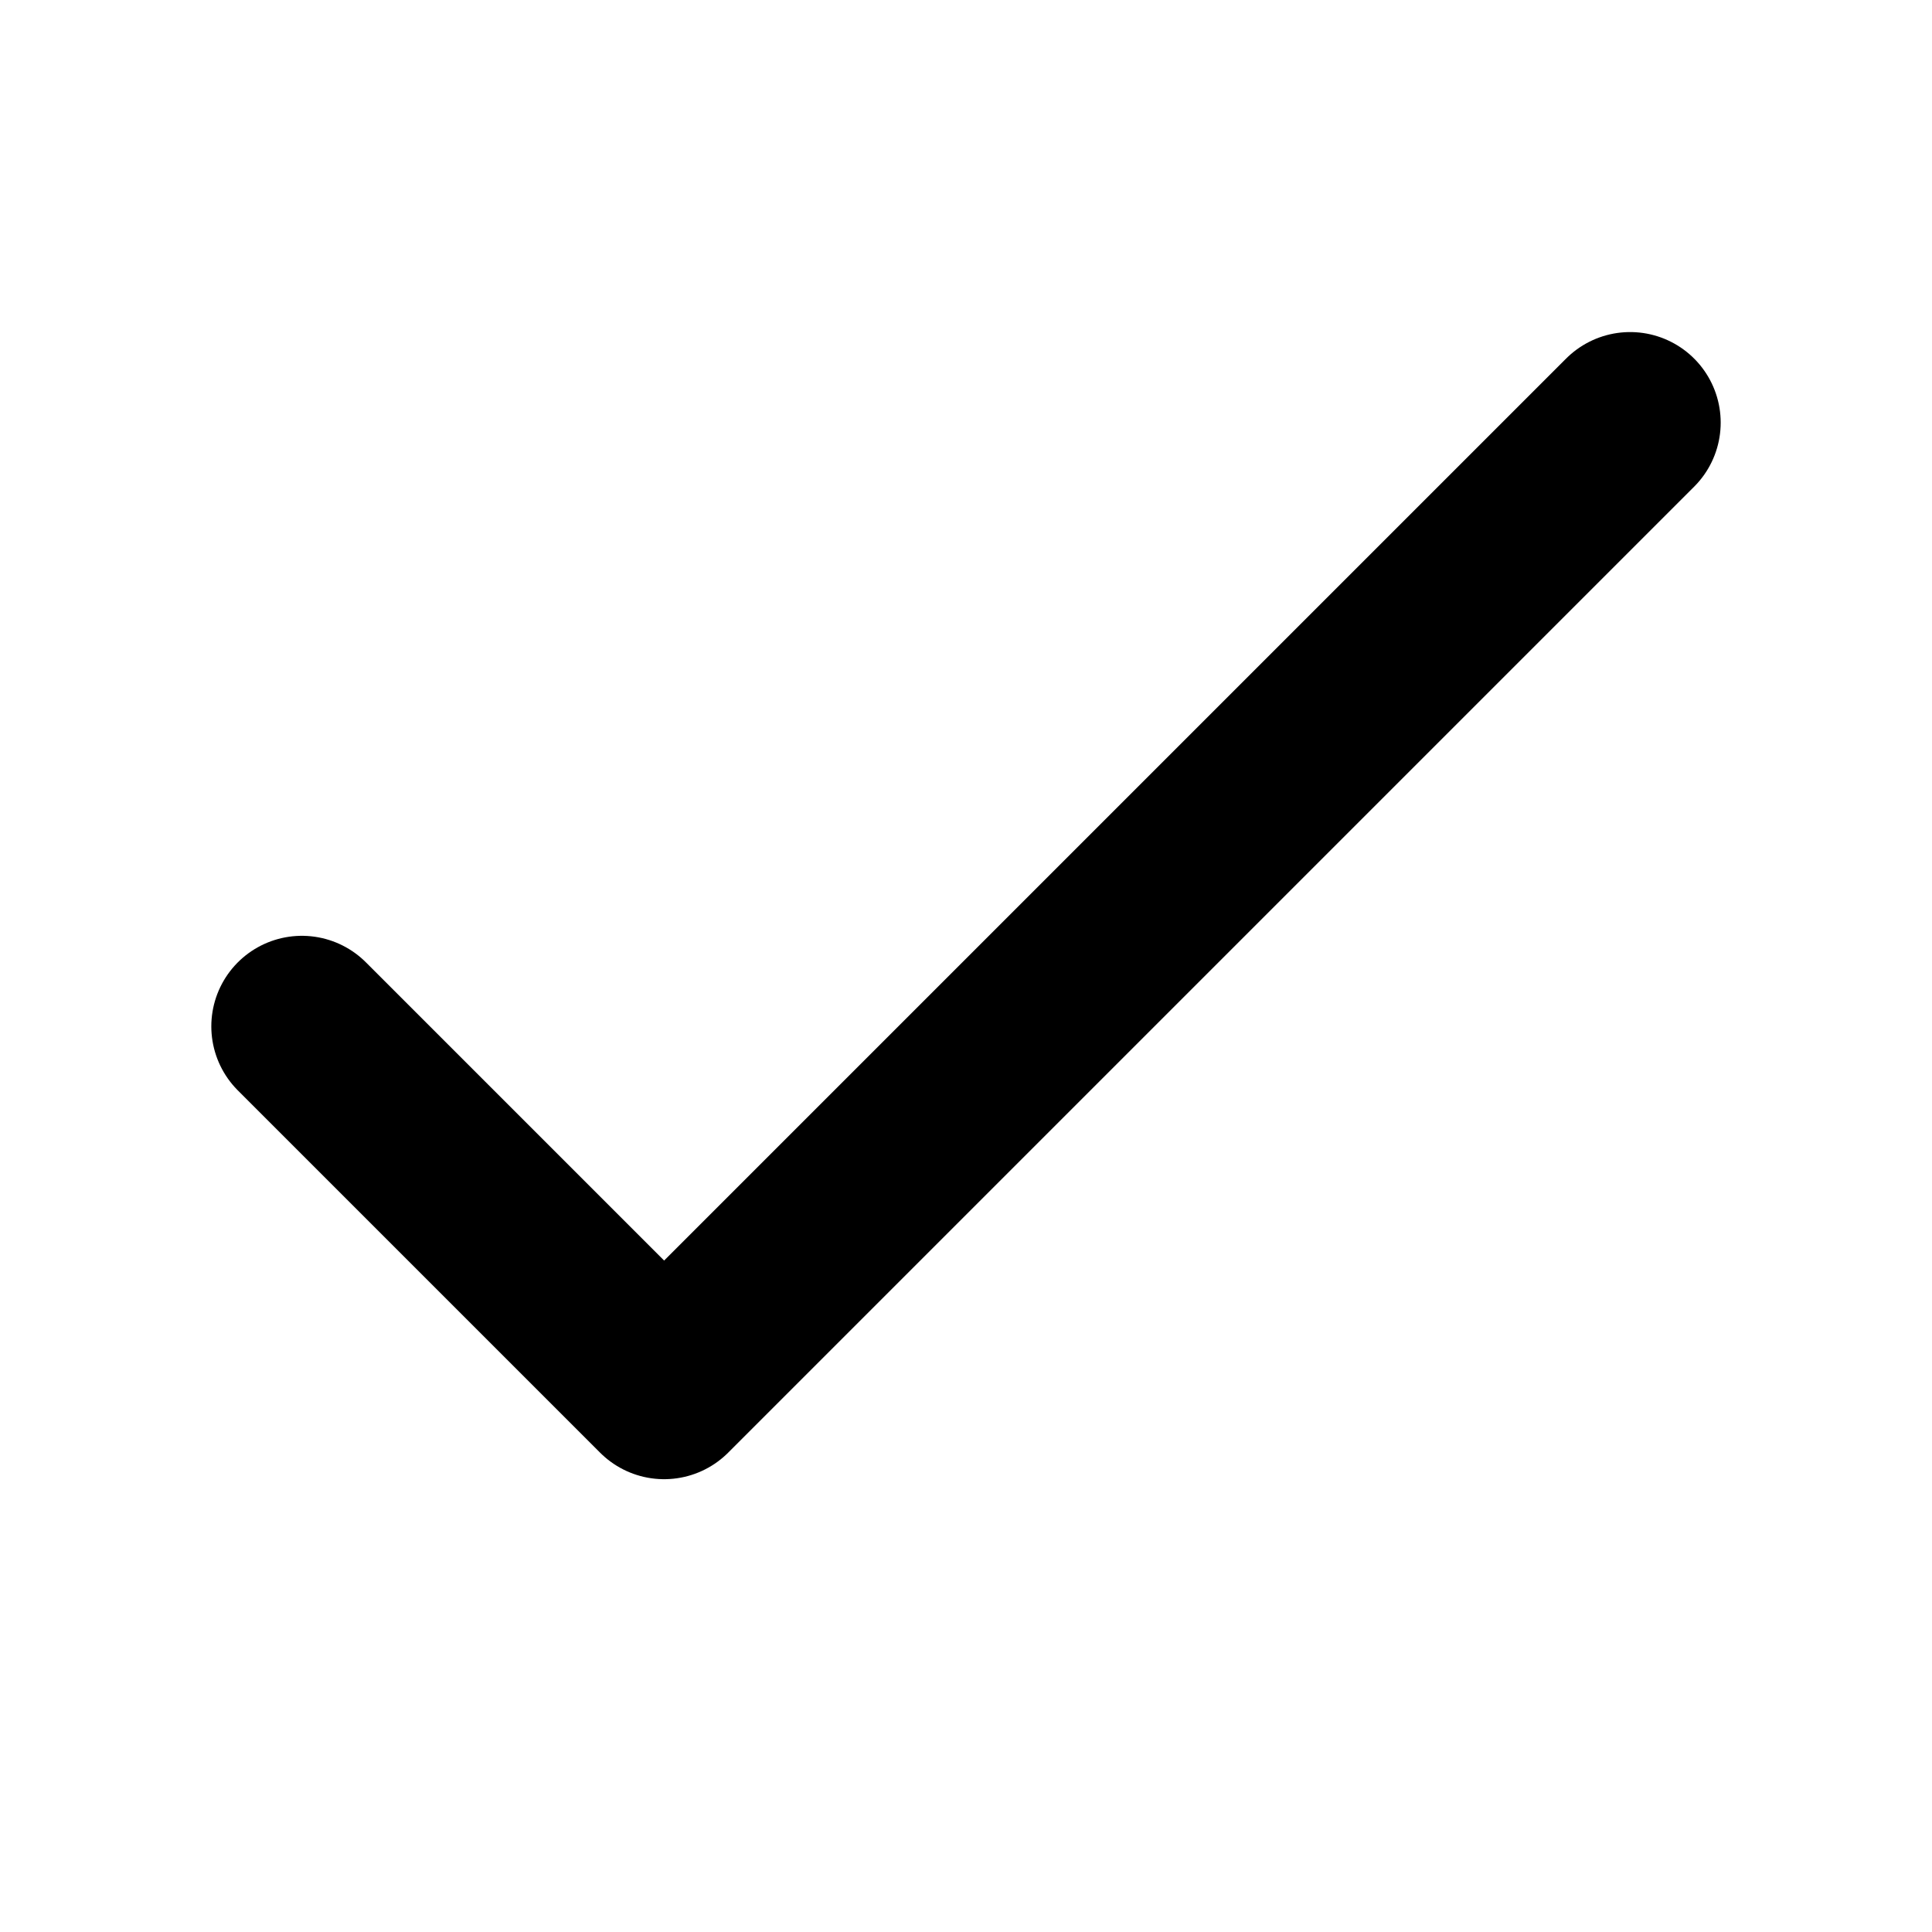
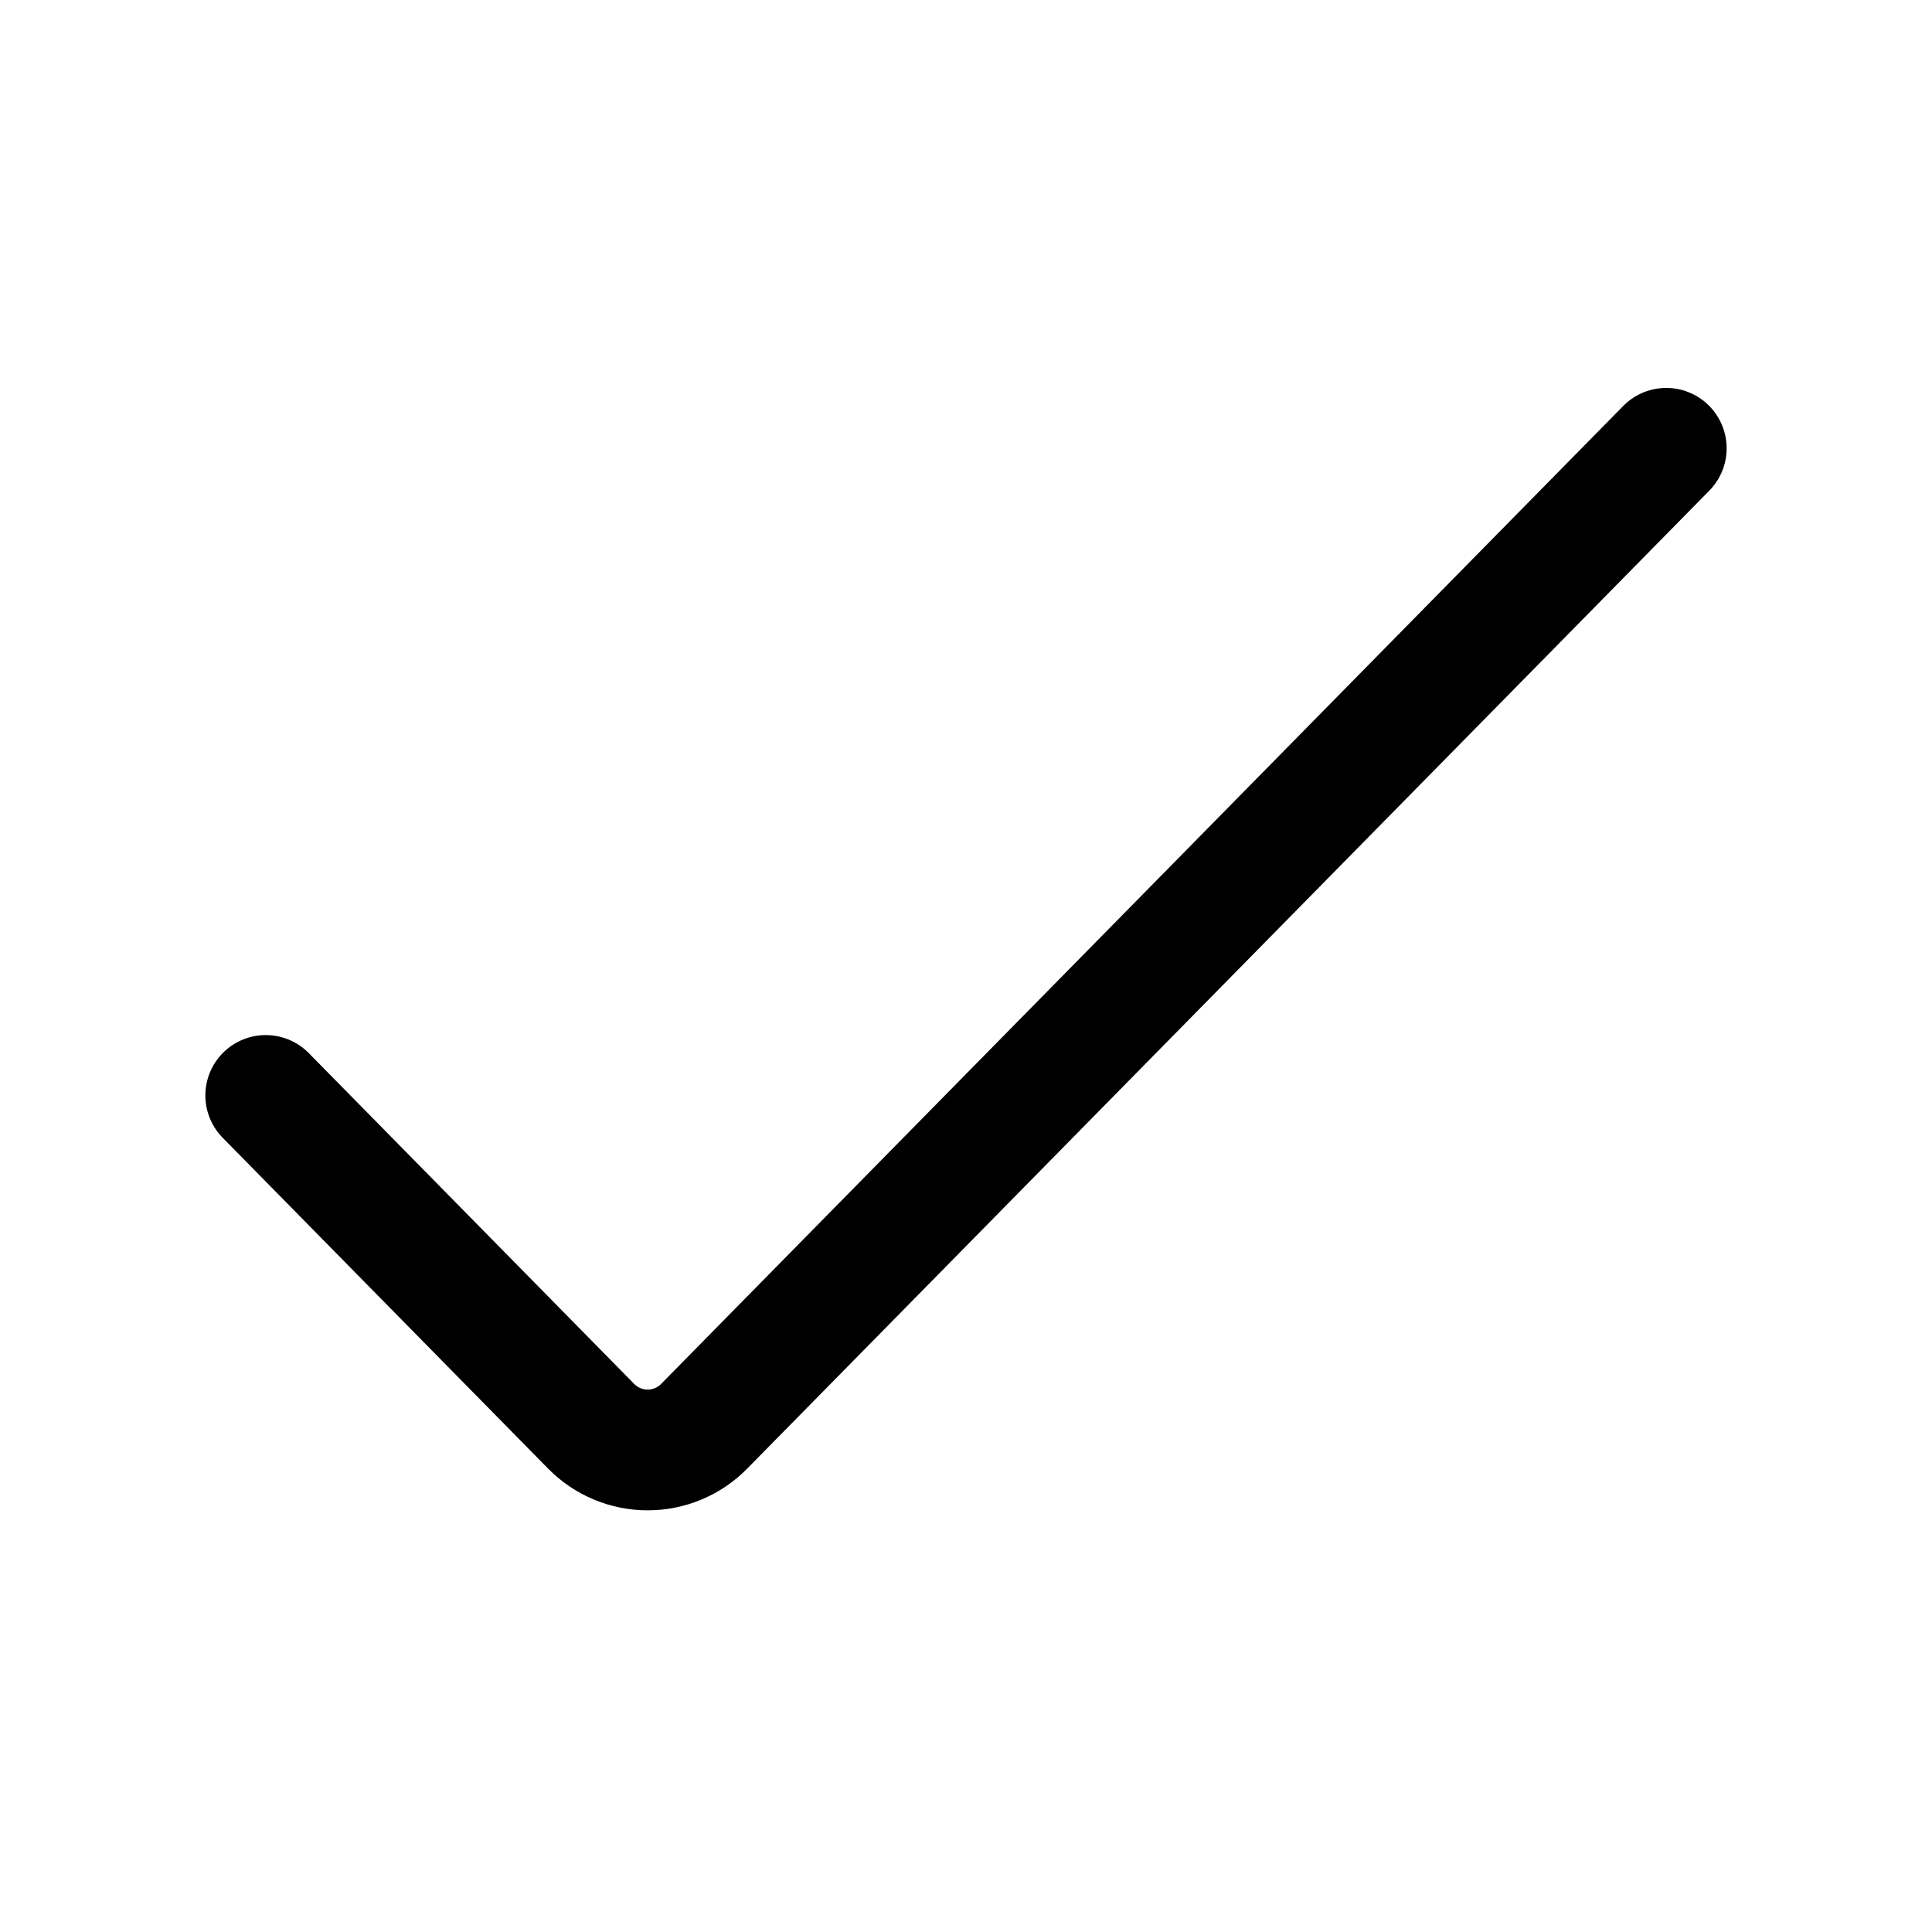
- <svg xmlns="http://www.w3.org/2000/svg" viewBox="0 0 16 16" fill="none">
-   <path d="M13.5 3.5L5.5 11.5L2.5 8.5" stroke="currentColor" stroke-width="1.5" stroke-linecap="round" stroke-linejoin="round" />
+ <svg xmlns="http://www.w3.org/2000/svg" viewBox="0 0 24 24" fill="none" version="1.1" id="svg1" width="24" height="24">
+   <defs id="defs1">
+     </defs>
+   <path d="M 20.699,5.569 8.747,17.718 a 0.984,0.984 9.8775502e-7 0 1 -1.403,0 L 3.301,13.608" stroke="currentColor" stroke-width="1.5" stroke-linecap="round" stroke-linejoin="round" id="path1" />
</svg>
